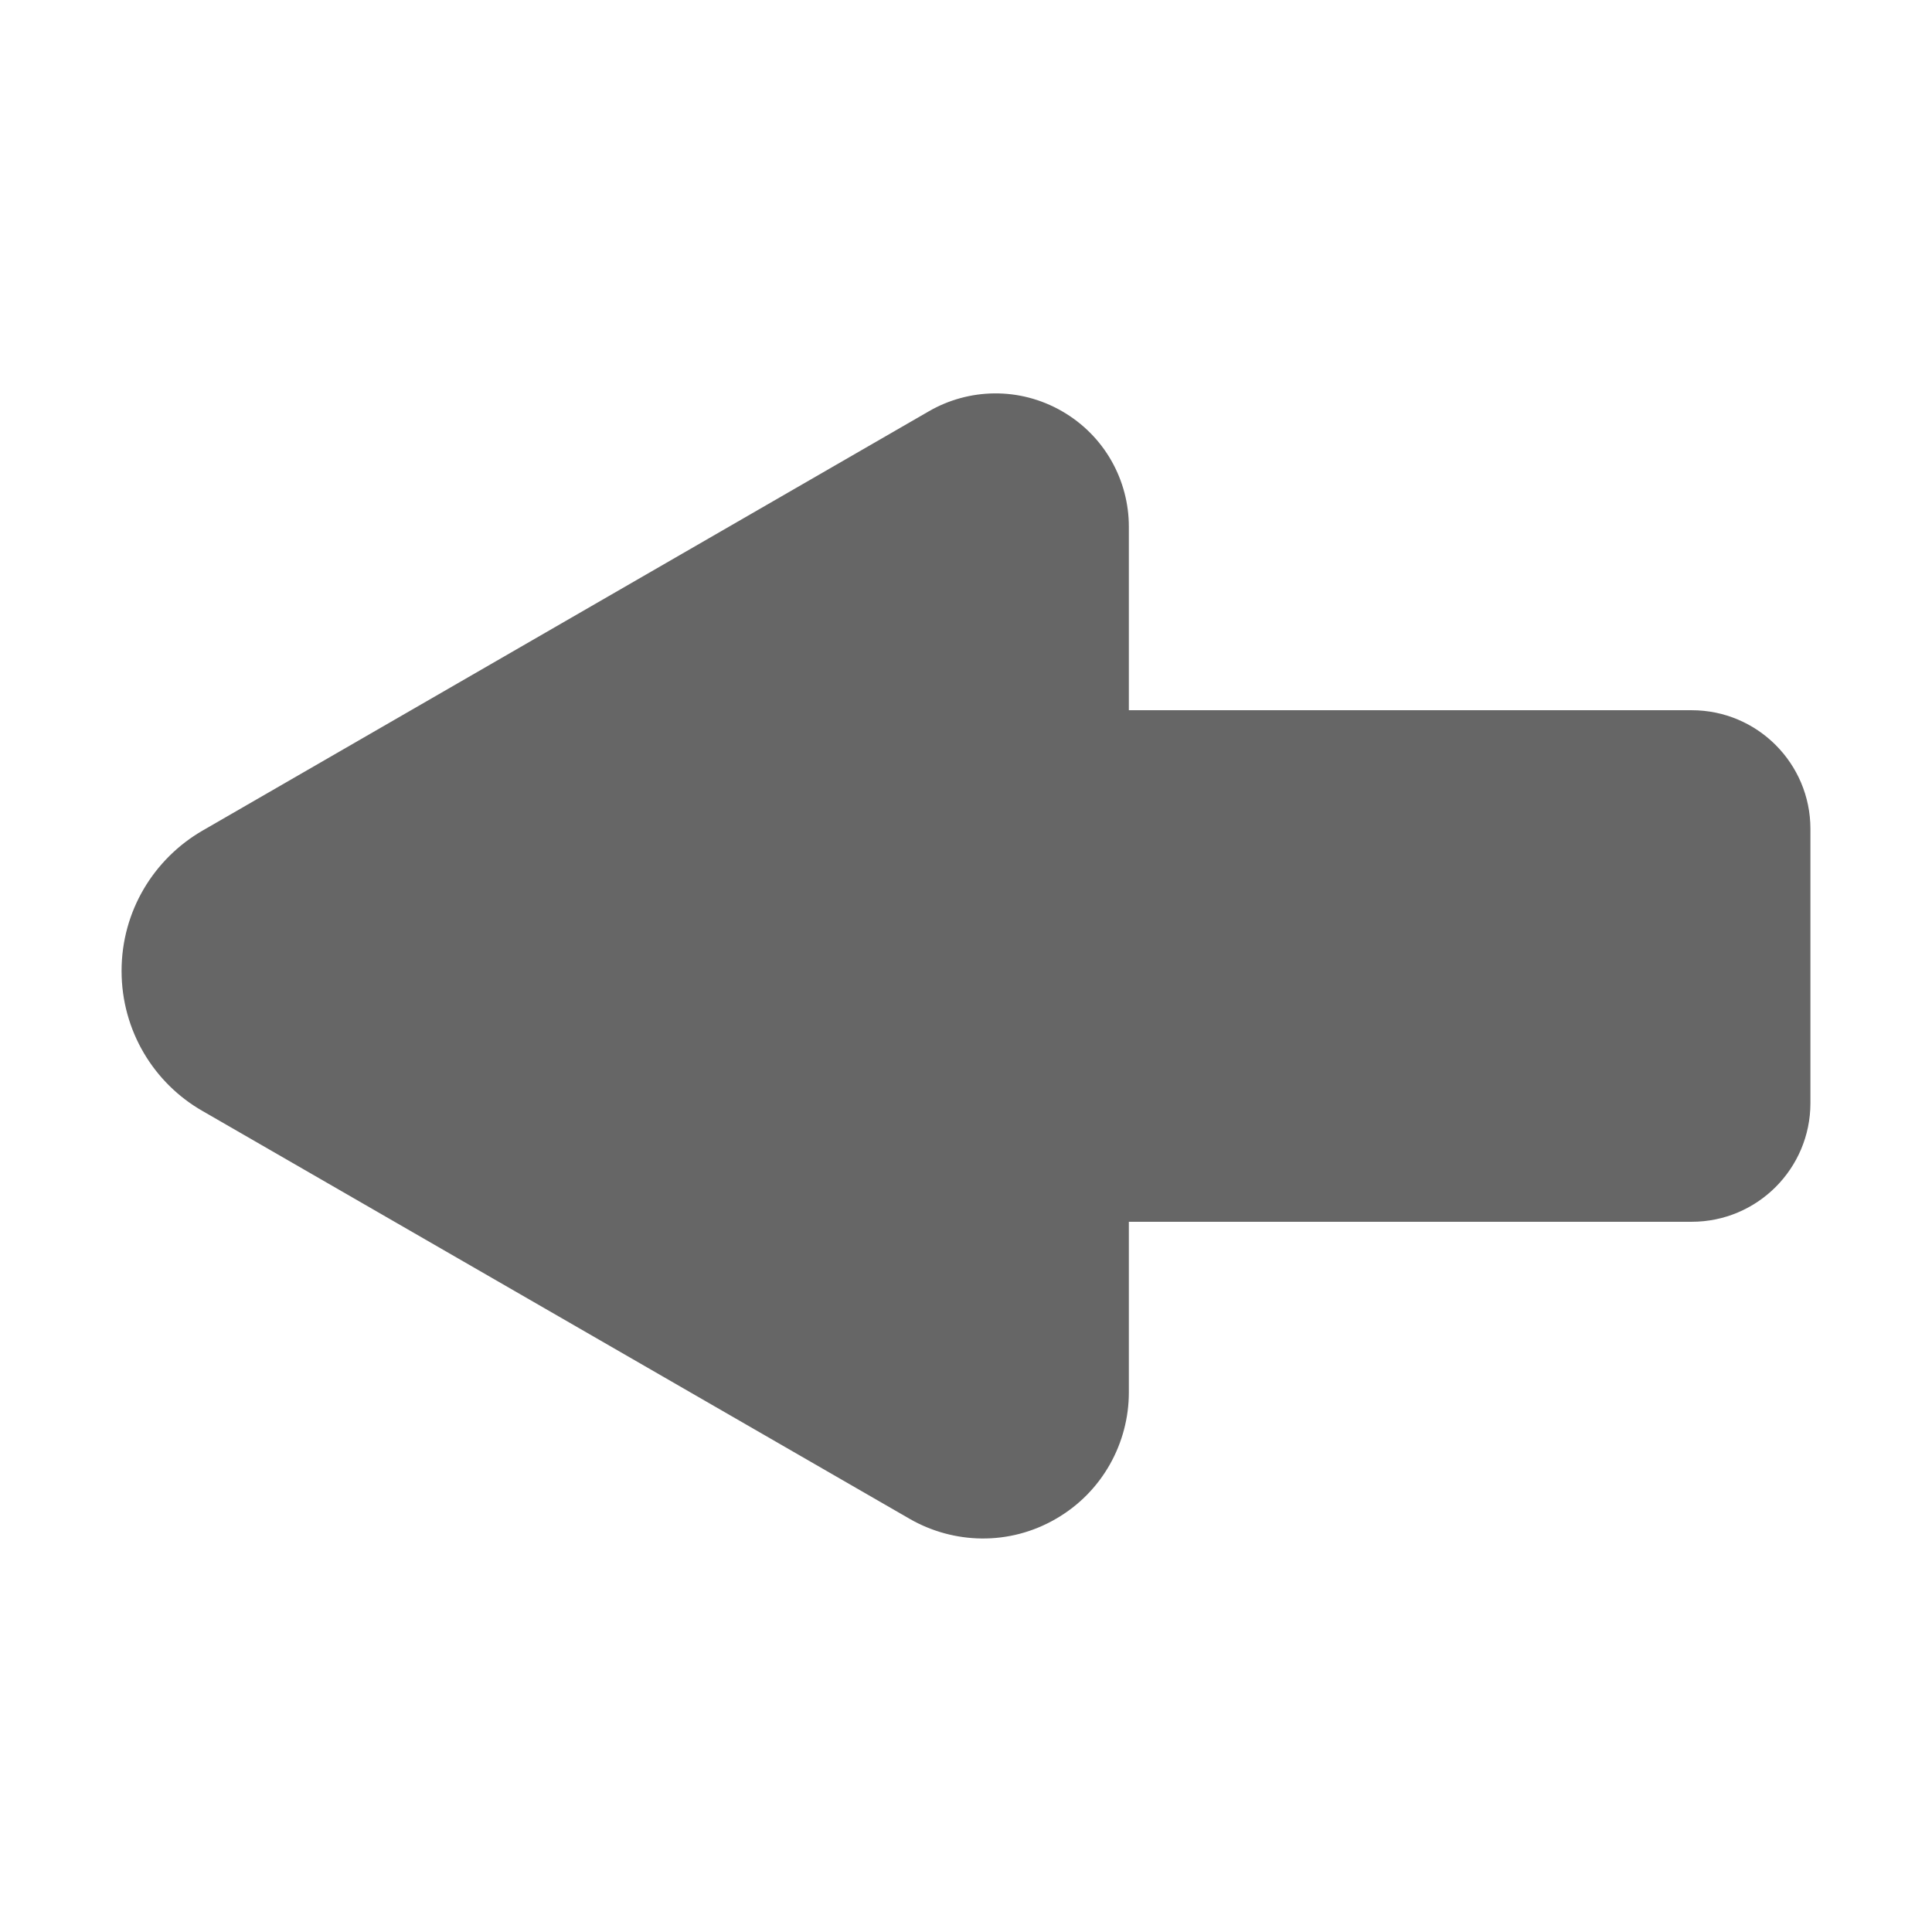
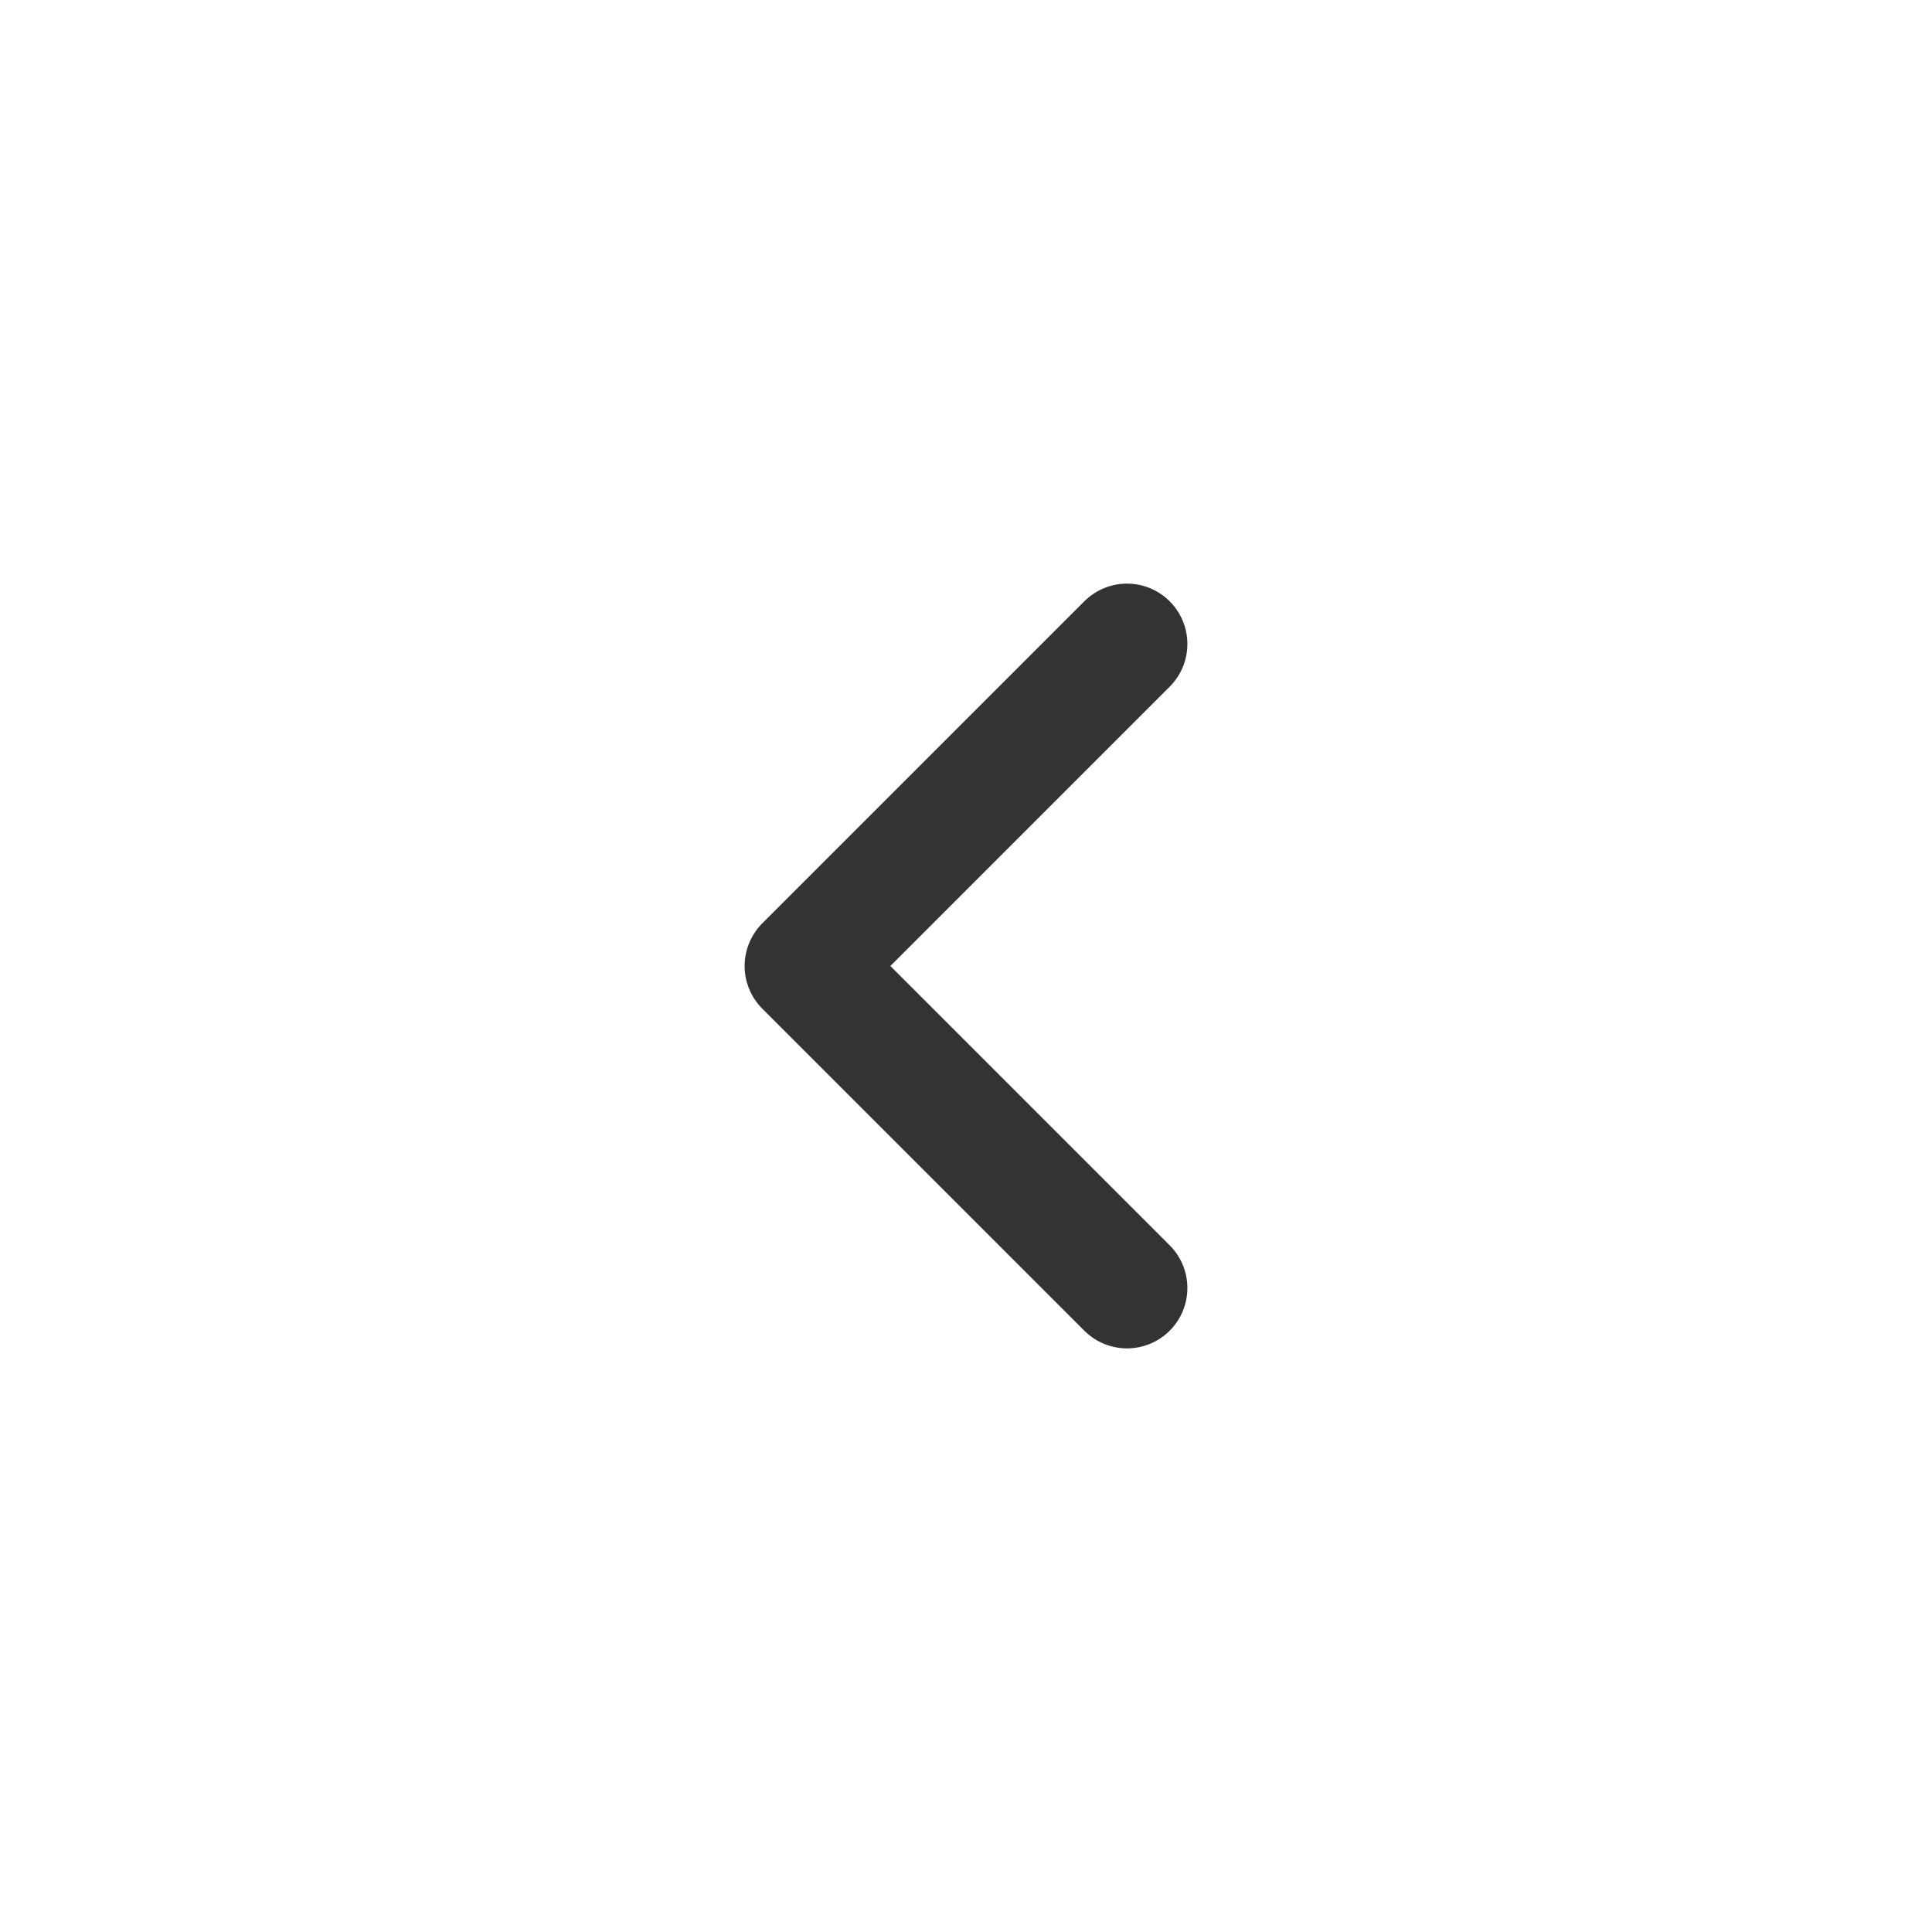
- <svg xmlns="http://www.w3.org/2000/svg" viewBox="0 0 1024 1024" version="1.1" p-id="5062" width="200" height="200">
-   <path fill="#666" d="M107.295 440.27l385.024-222.283c21.079-12.188 47.953-13.087 70.631 0s35.365 36.764 35.365 61.14v97.305h298.309c34.766 0 62.939 28.172 62.939 62.939v145.258c0 34.766-28.172 62.939-62.939 62.939H598.316v90.412c0 26.674-13.886 52.748-38.662 67.035-24.776 14.386-54.247 13.387-77.524 0L107.295 588.825c-25.675-14.686-42.858-42.459-42.858-74.228 0-31.769 17.183-59.442 42.858-74.327z" p-id="5063" />
+ <svg xmlns="http://www.w3.org/2000/svg" width="48" height="48" viewBox="0 0 48 48" fill="none">
+   <path d="M28 16L20 24L28 32" stroke="#333" stroke-width="3" stroke-linecap="round" stroke-linejoin="round" />
</svg>
